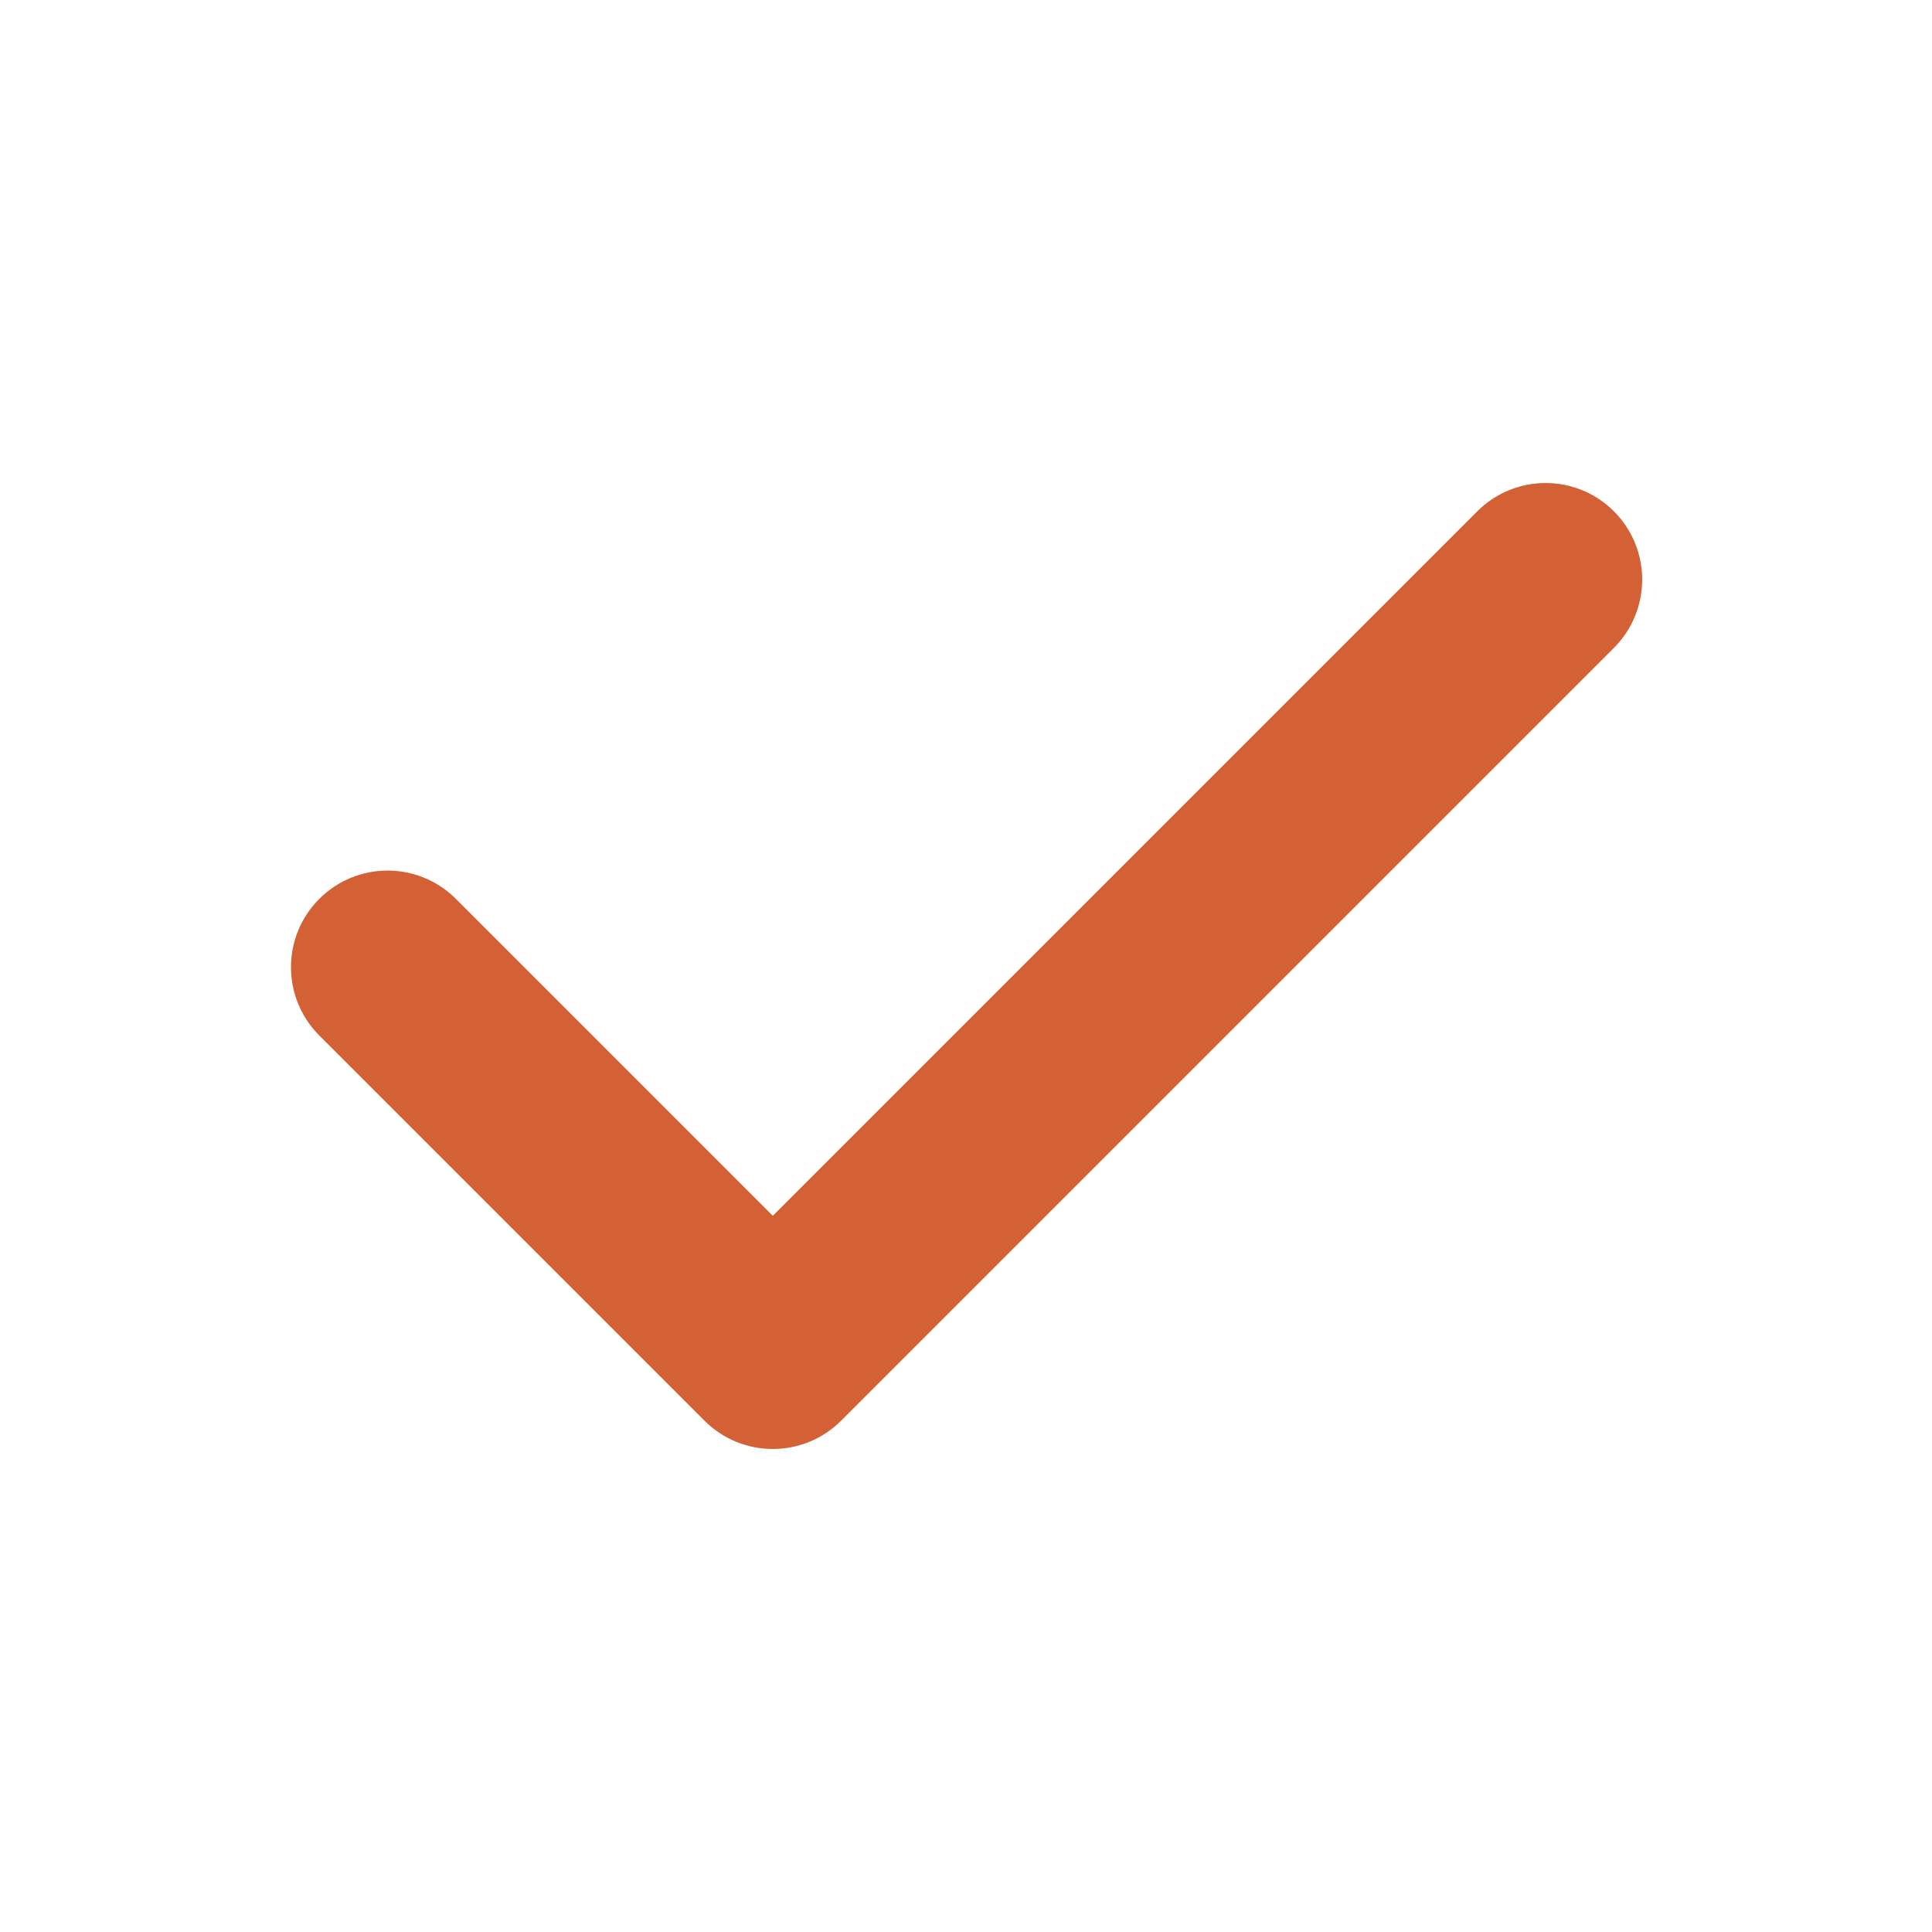
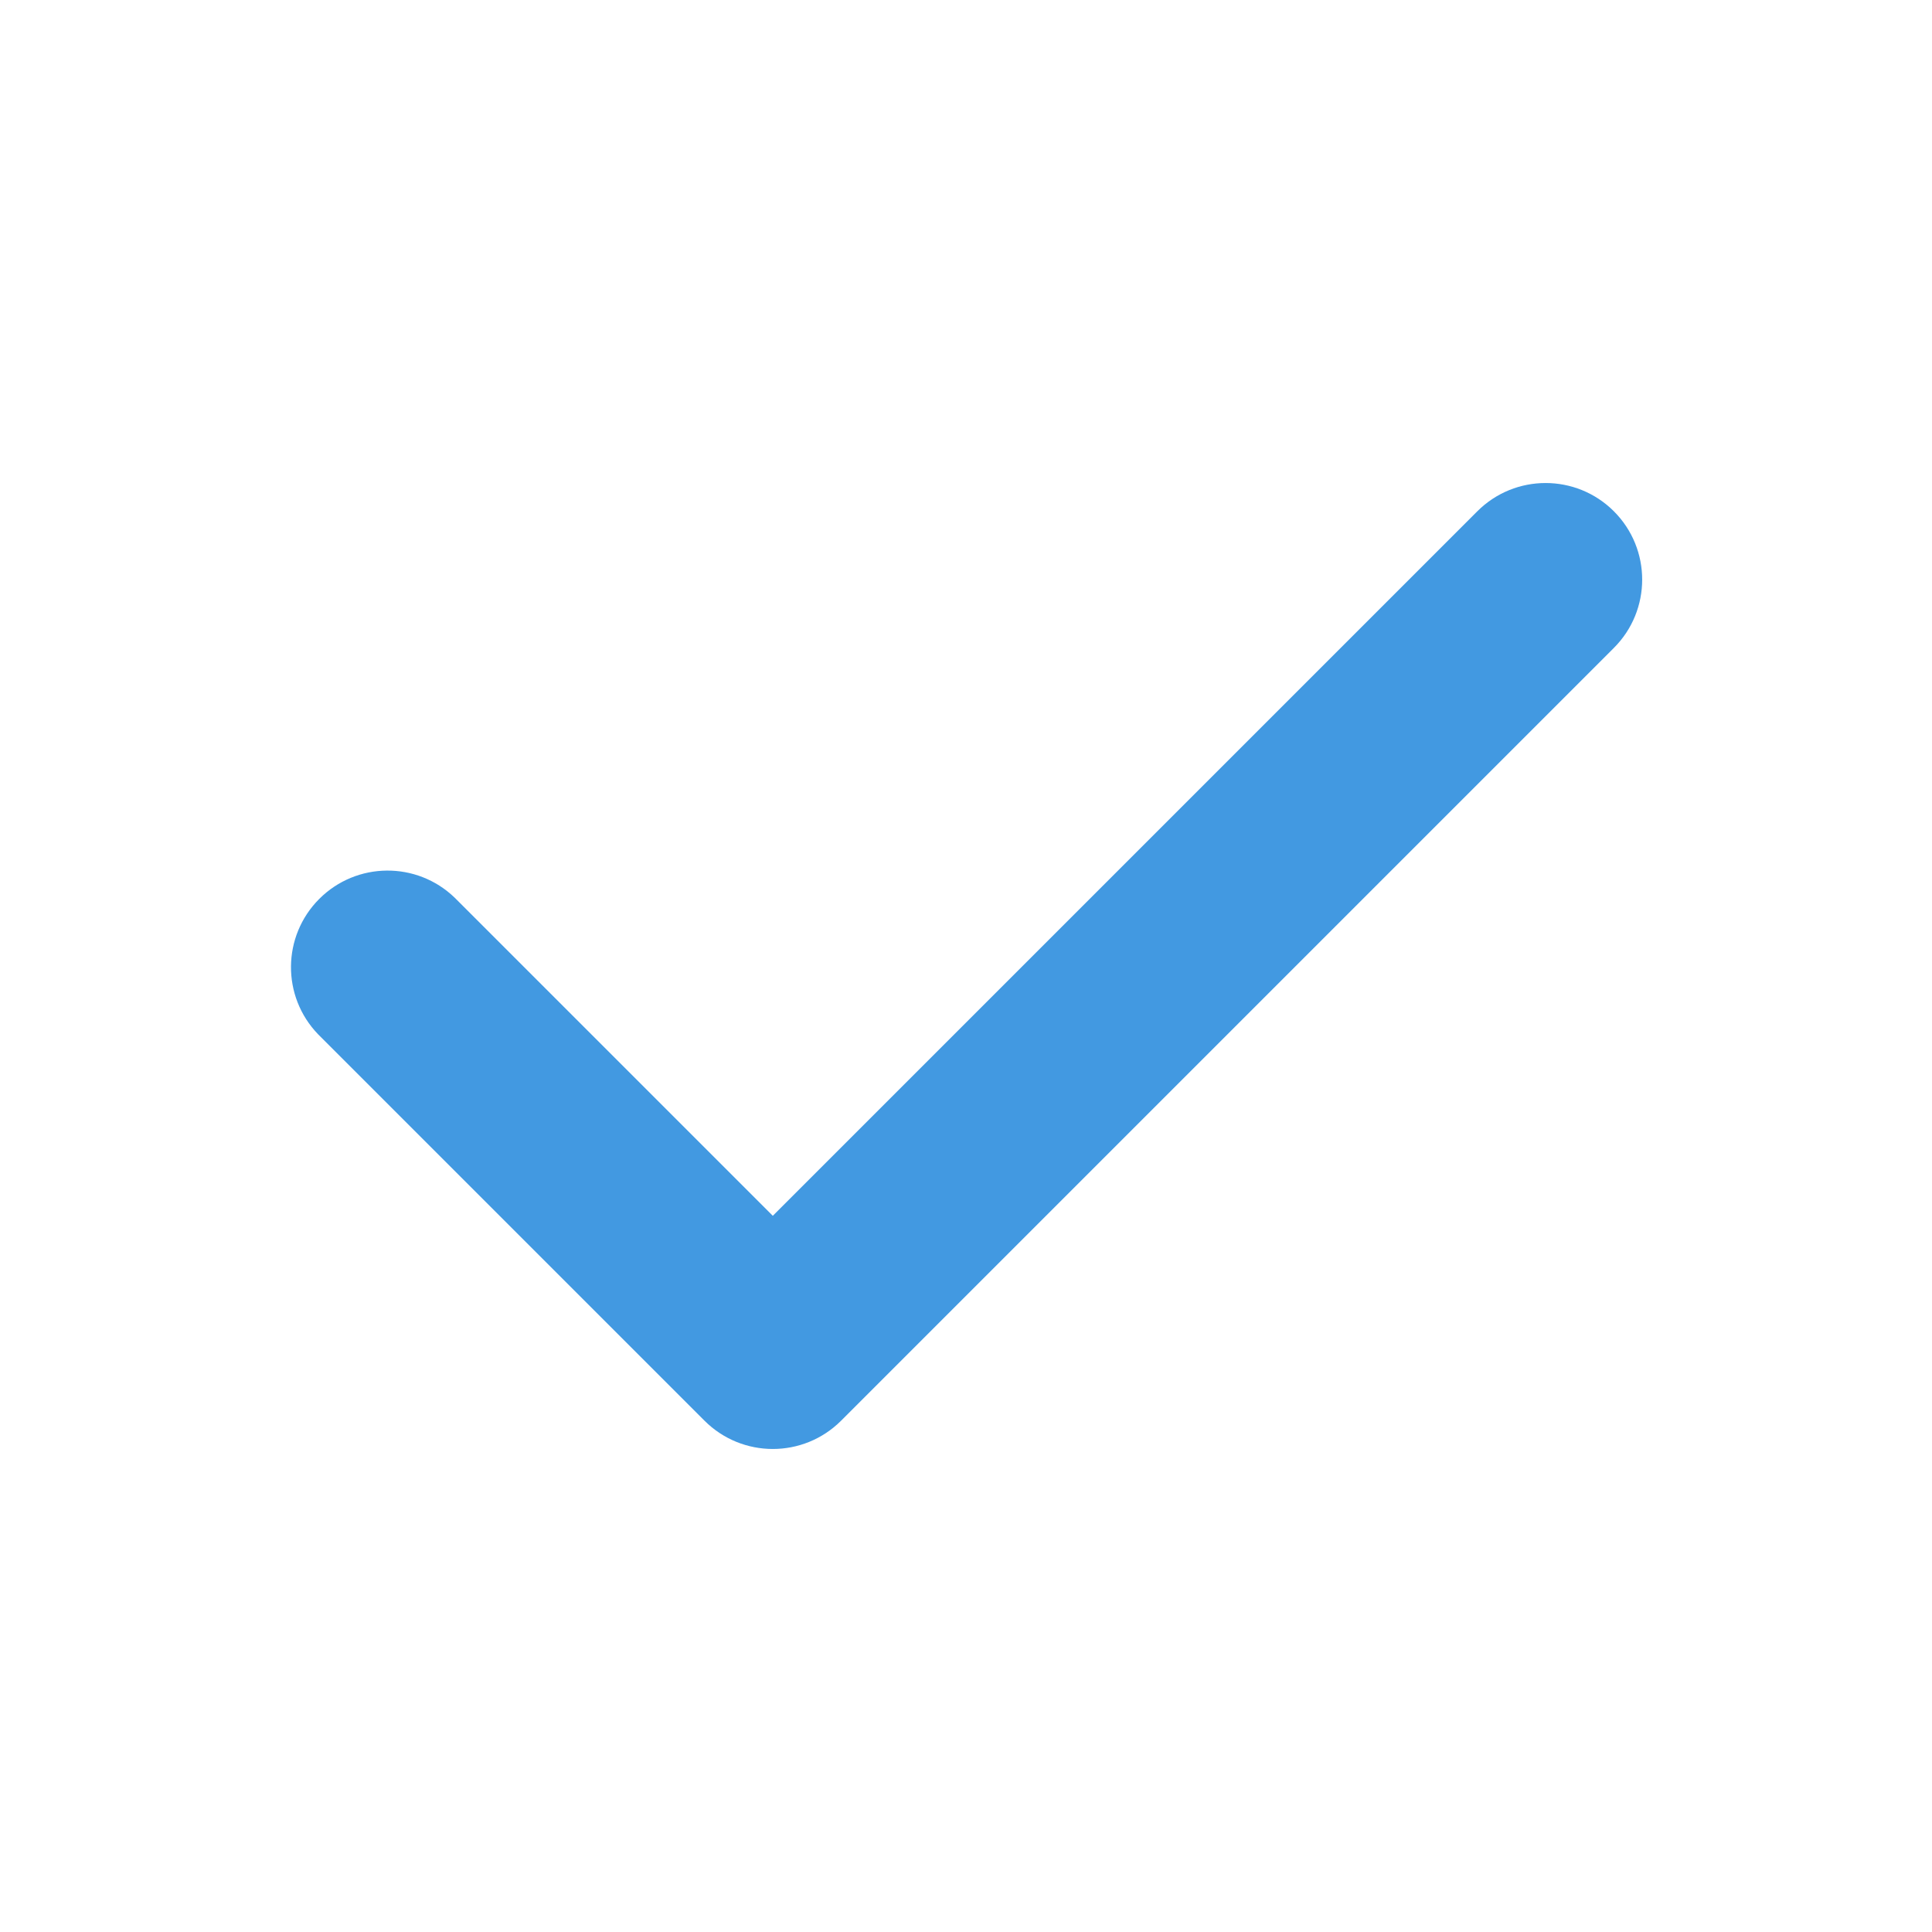
- <svg xmlns="http://www.w3.org/2000/svg" fill="#d36135" viewBox="0 0 20 20">
+ <svg xmlns="http://www.w3.org/2000/svg" fill="#4299E1" viewBox="0 0 20 20">
  <path fill-rule="evenodd" d="M16.707 5.293a1 1 0 010 1.414l-8 8a1 1 0 01-1.414 0l-4-4a1 1 0 011.414-1.414L8 12.586l7.293-7.293a1 1 0 011.414 0z" clip-rule="evenodd" />
</svg>
